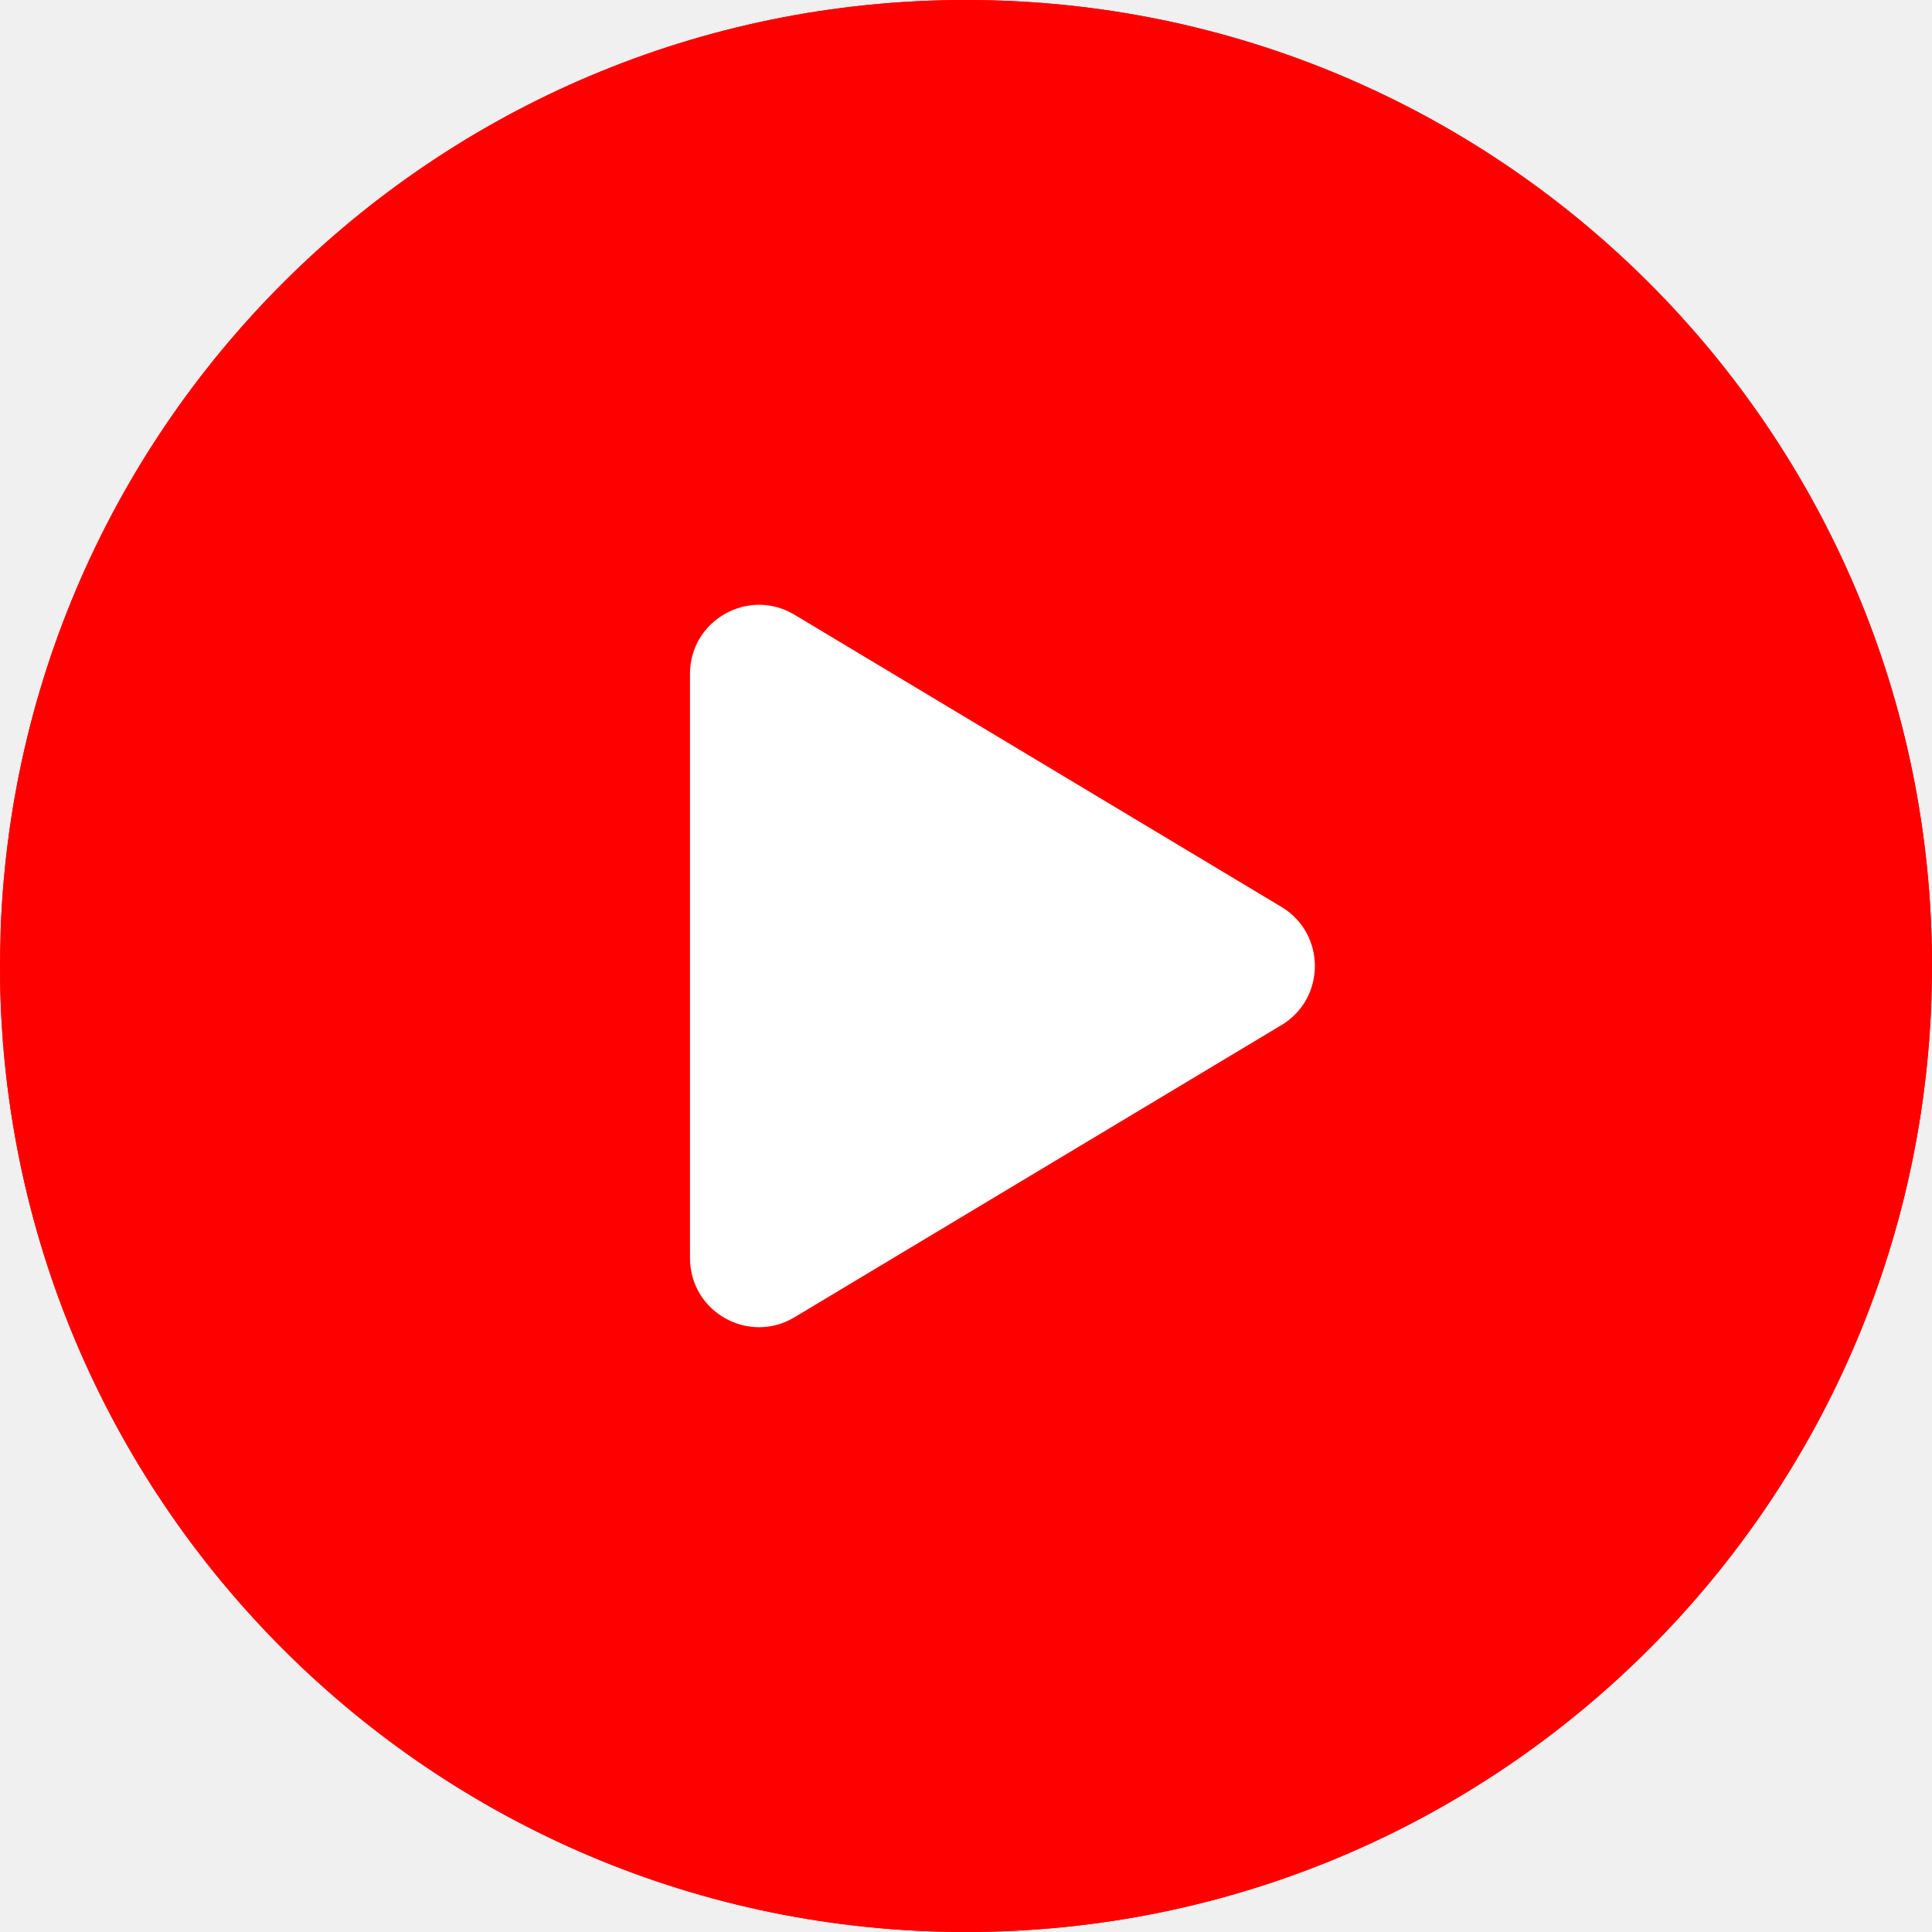
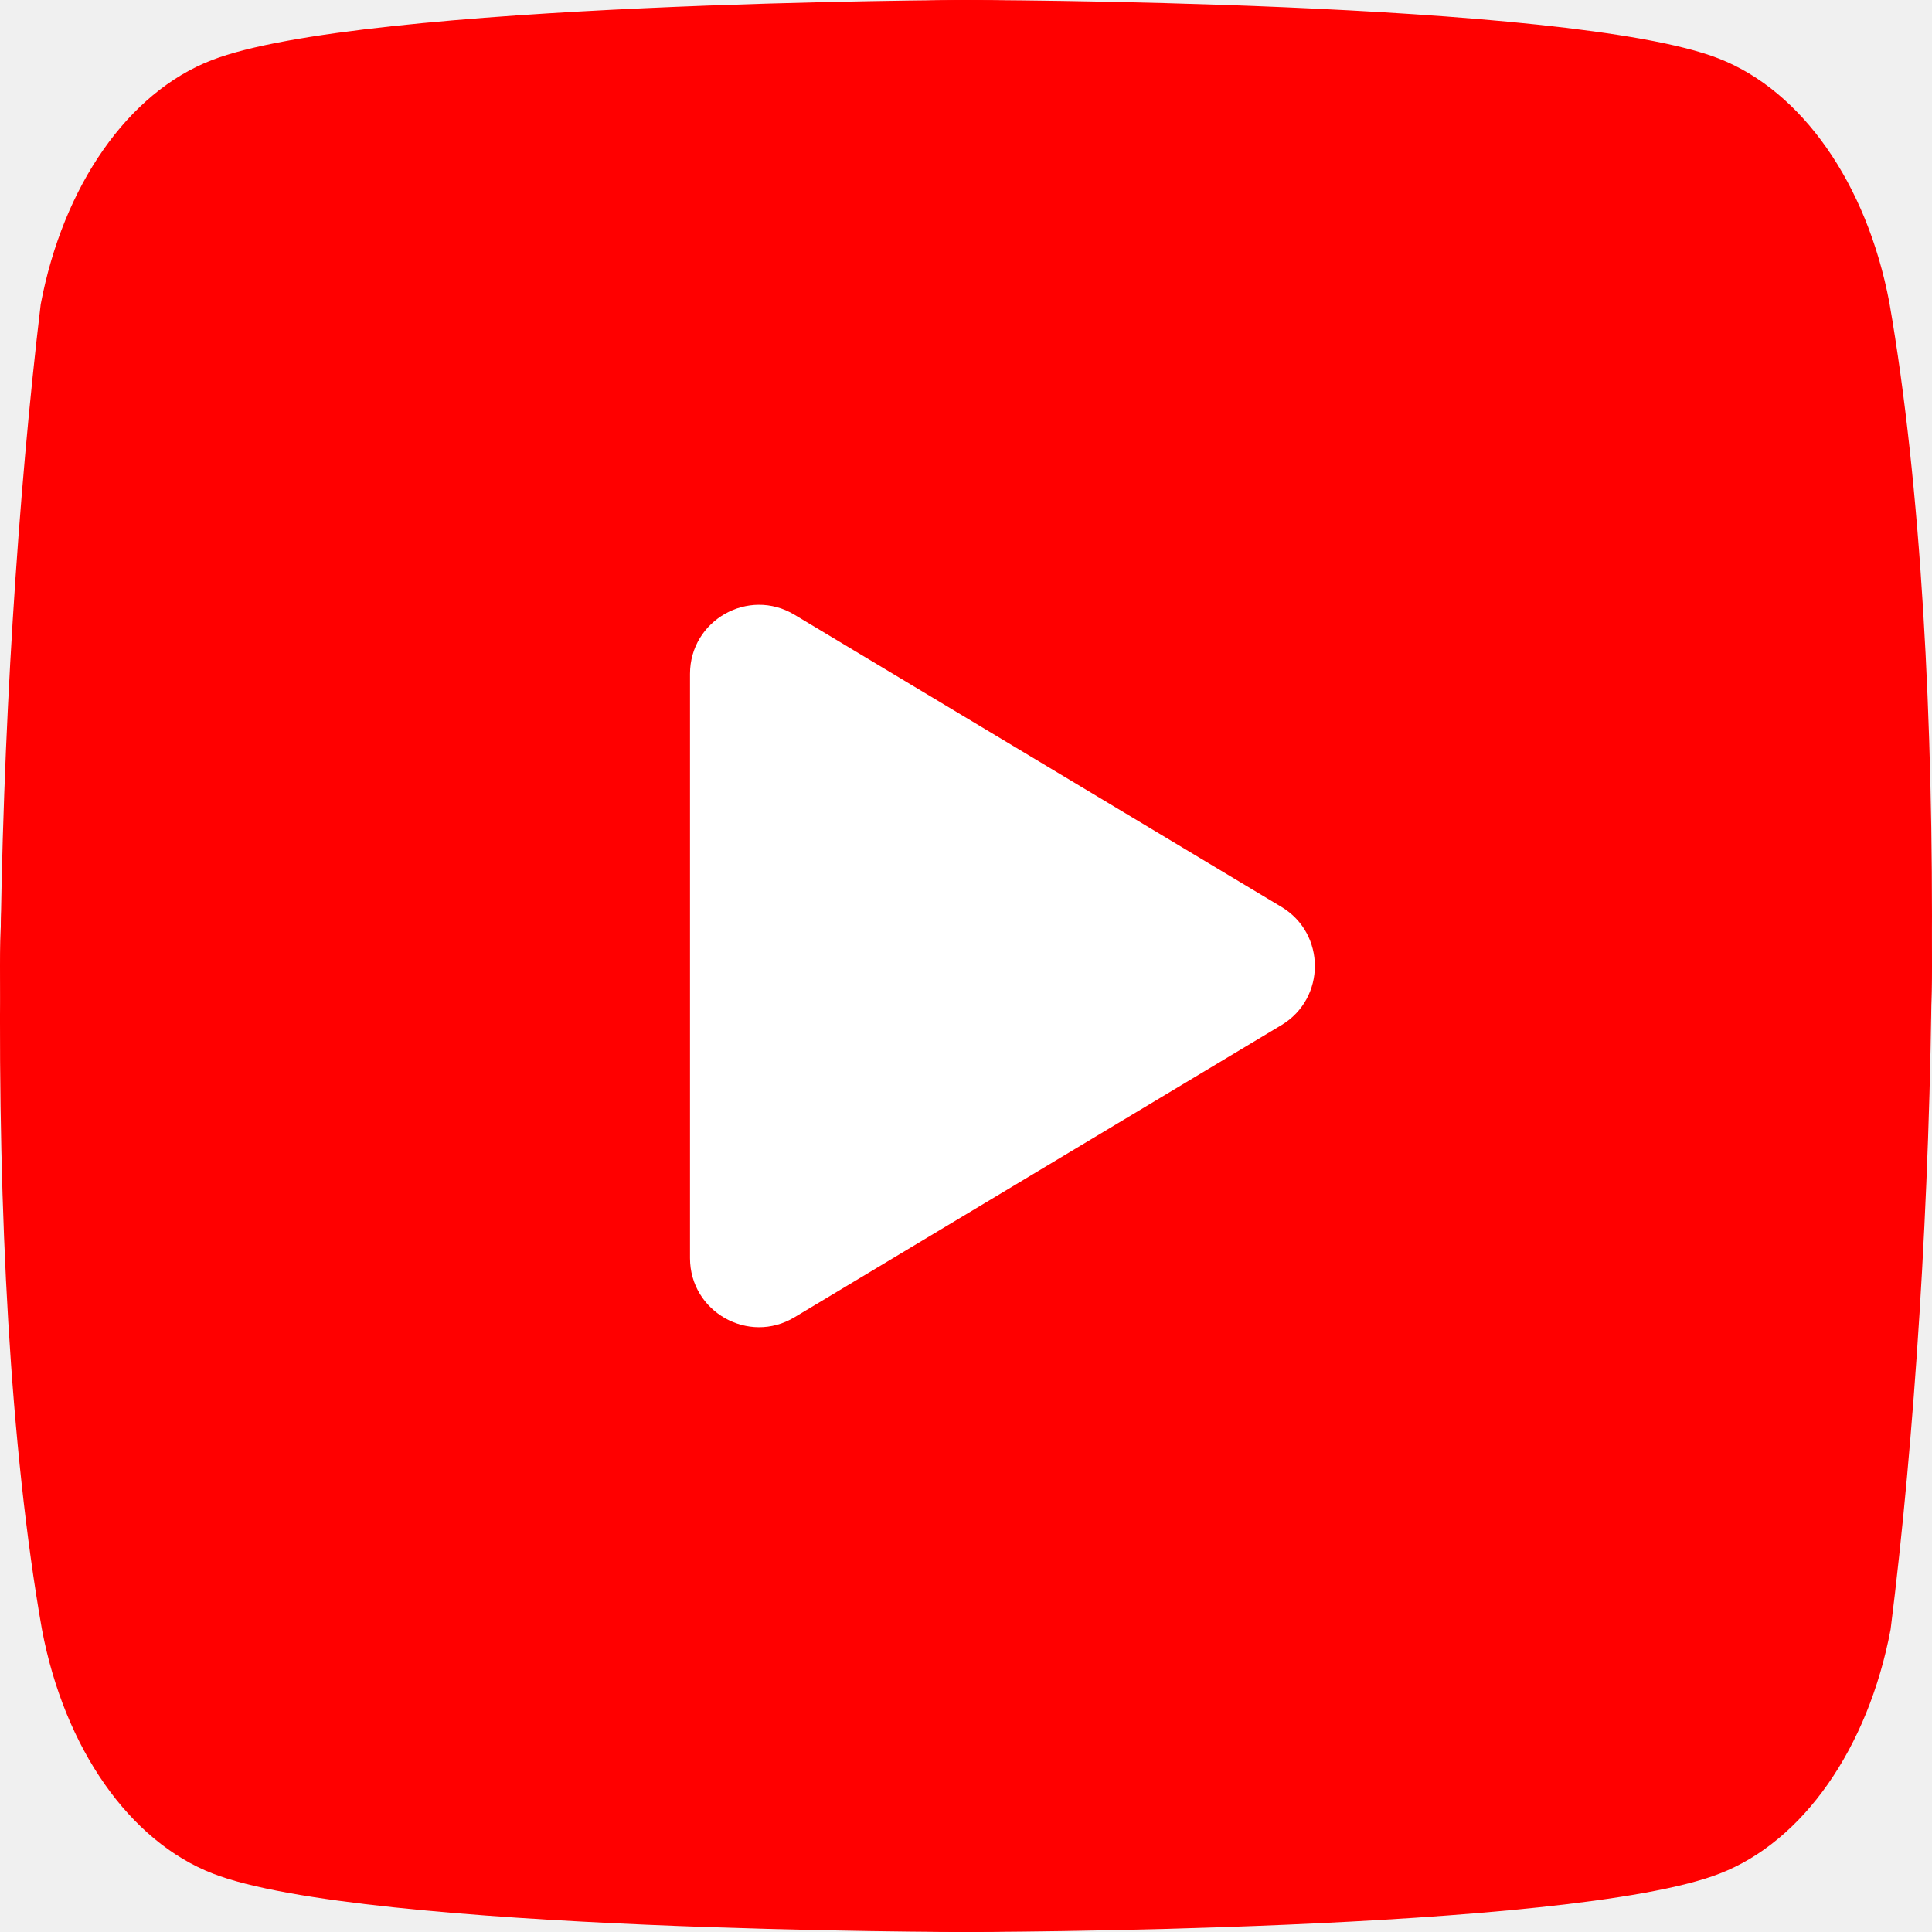
<svg xmlns="http://www.w3.org/2000/svg" width="28" height="28" viewBox="0 0 28 28" fill="none">
-   <g clip-path="url(#clip0_16190_5387)">
+   <g clipPath="url(#clip0_16190_5387)">
    <rect width="28" height="28" rx="14" fill="#FF0000" />
    <path d="M27.382 4.385C27.055 2.66 26.112 1.313 24.904 0.846C22.731 0 13.986 0 13.986 0C13.986 0 5.241 0.026 3.068 0.872C1.86 1.338 0.916 2.686 0.59 4.41C-0.068 9.923 -0.323 18.323 0.608 23.615C0.934 25.34 1.878 26.687 3.086 27.154C5.259 28 14.004 28 14.004 28C14.004 28 22.749 28 24.922 27.154C26.13 26.687 27.073 25.34 27.4 23.615C28.093 18.095 28.307 9.7 27.382 4.385Z" fill="#FF0000" />
    <path d="M10 18.234C10 19.011 10.848 19.491 11.514 19.091L18.571 14.857C19.218 14.469 19.218 13.531 18.571 13.143L11.514 8.909C10.848 8.509 10 8.989 10 9.766V18.234Z" fill="white" />
  </g>
  <defs>
    <clipPath id="clip0_16190_5387">
      <rect width="28" height="28" rx="14" fill="white" />
    </clipPath>
  </defs>
</svg>
